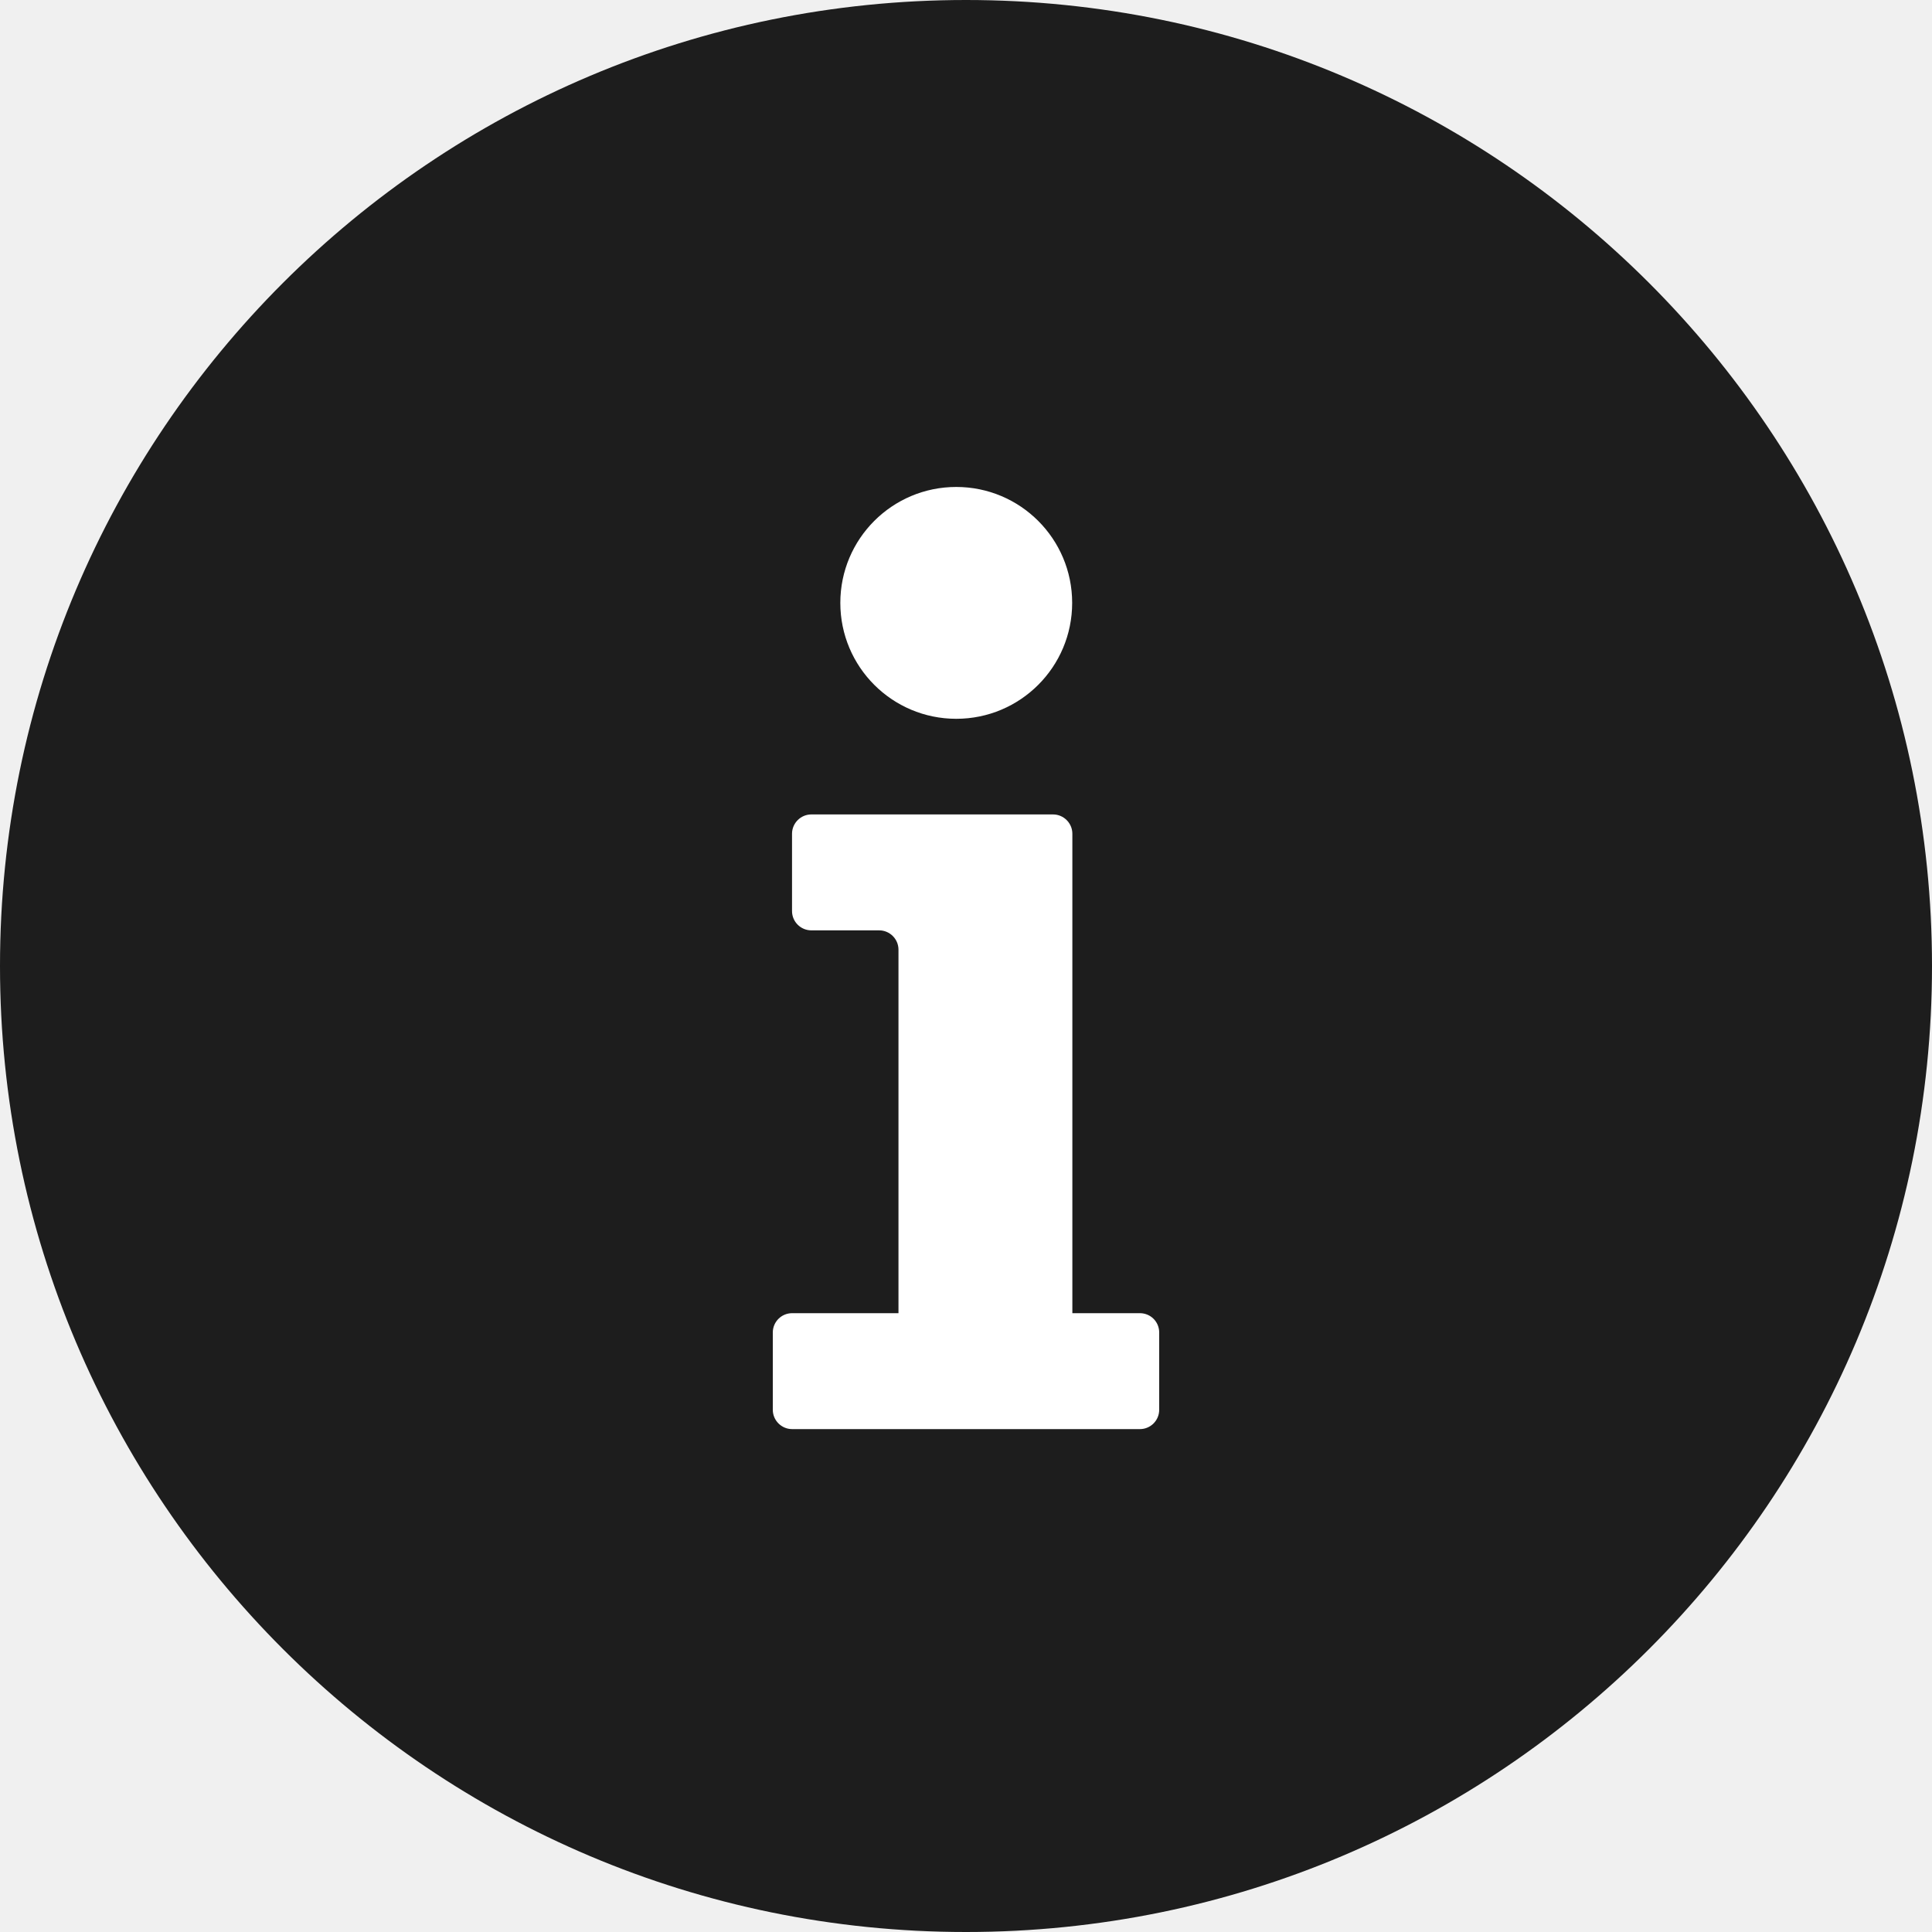
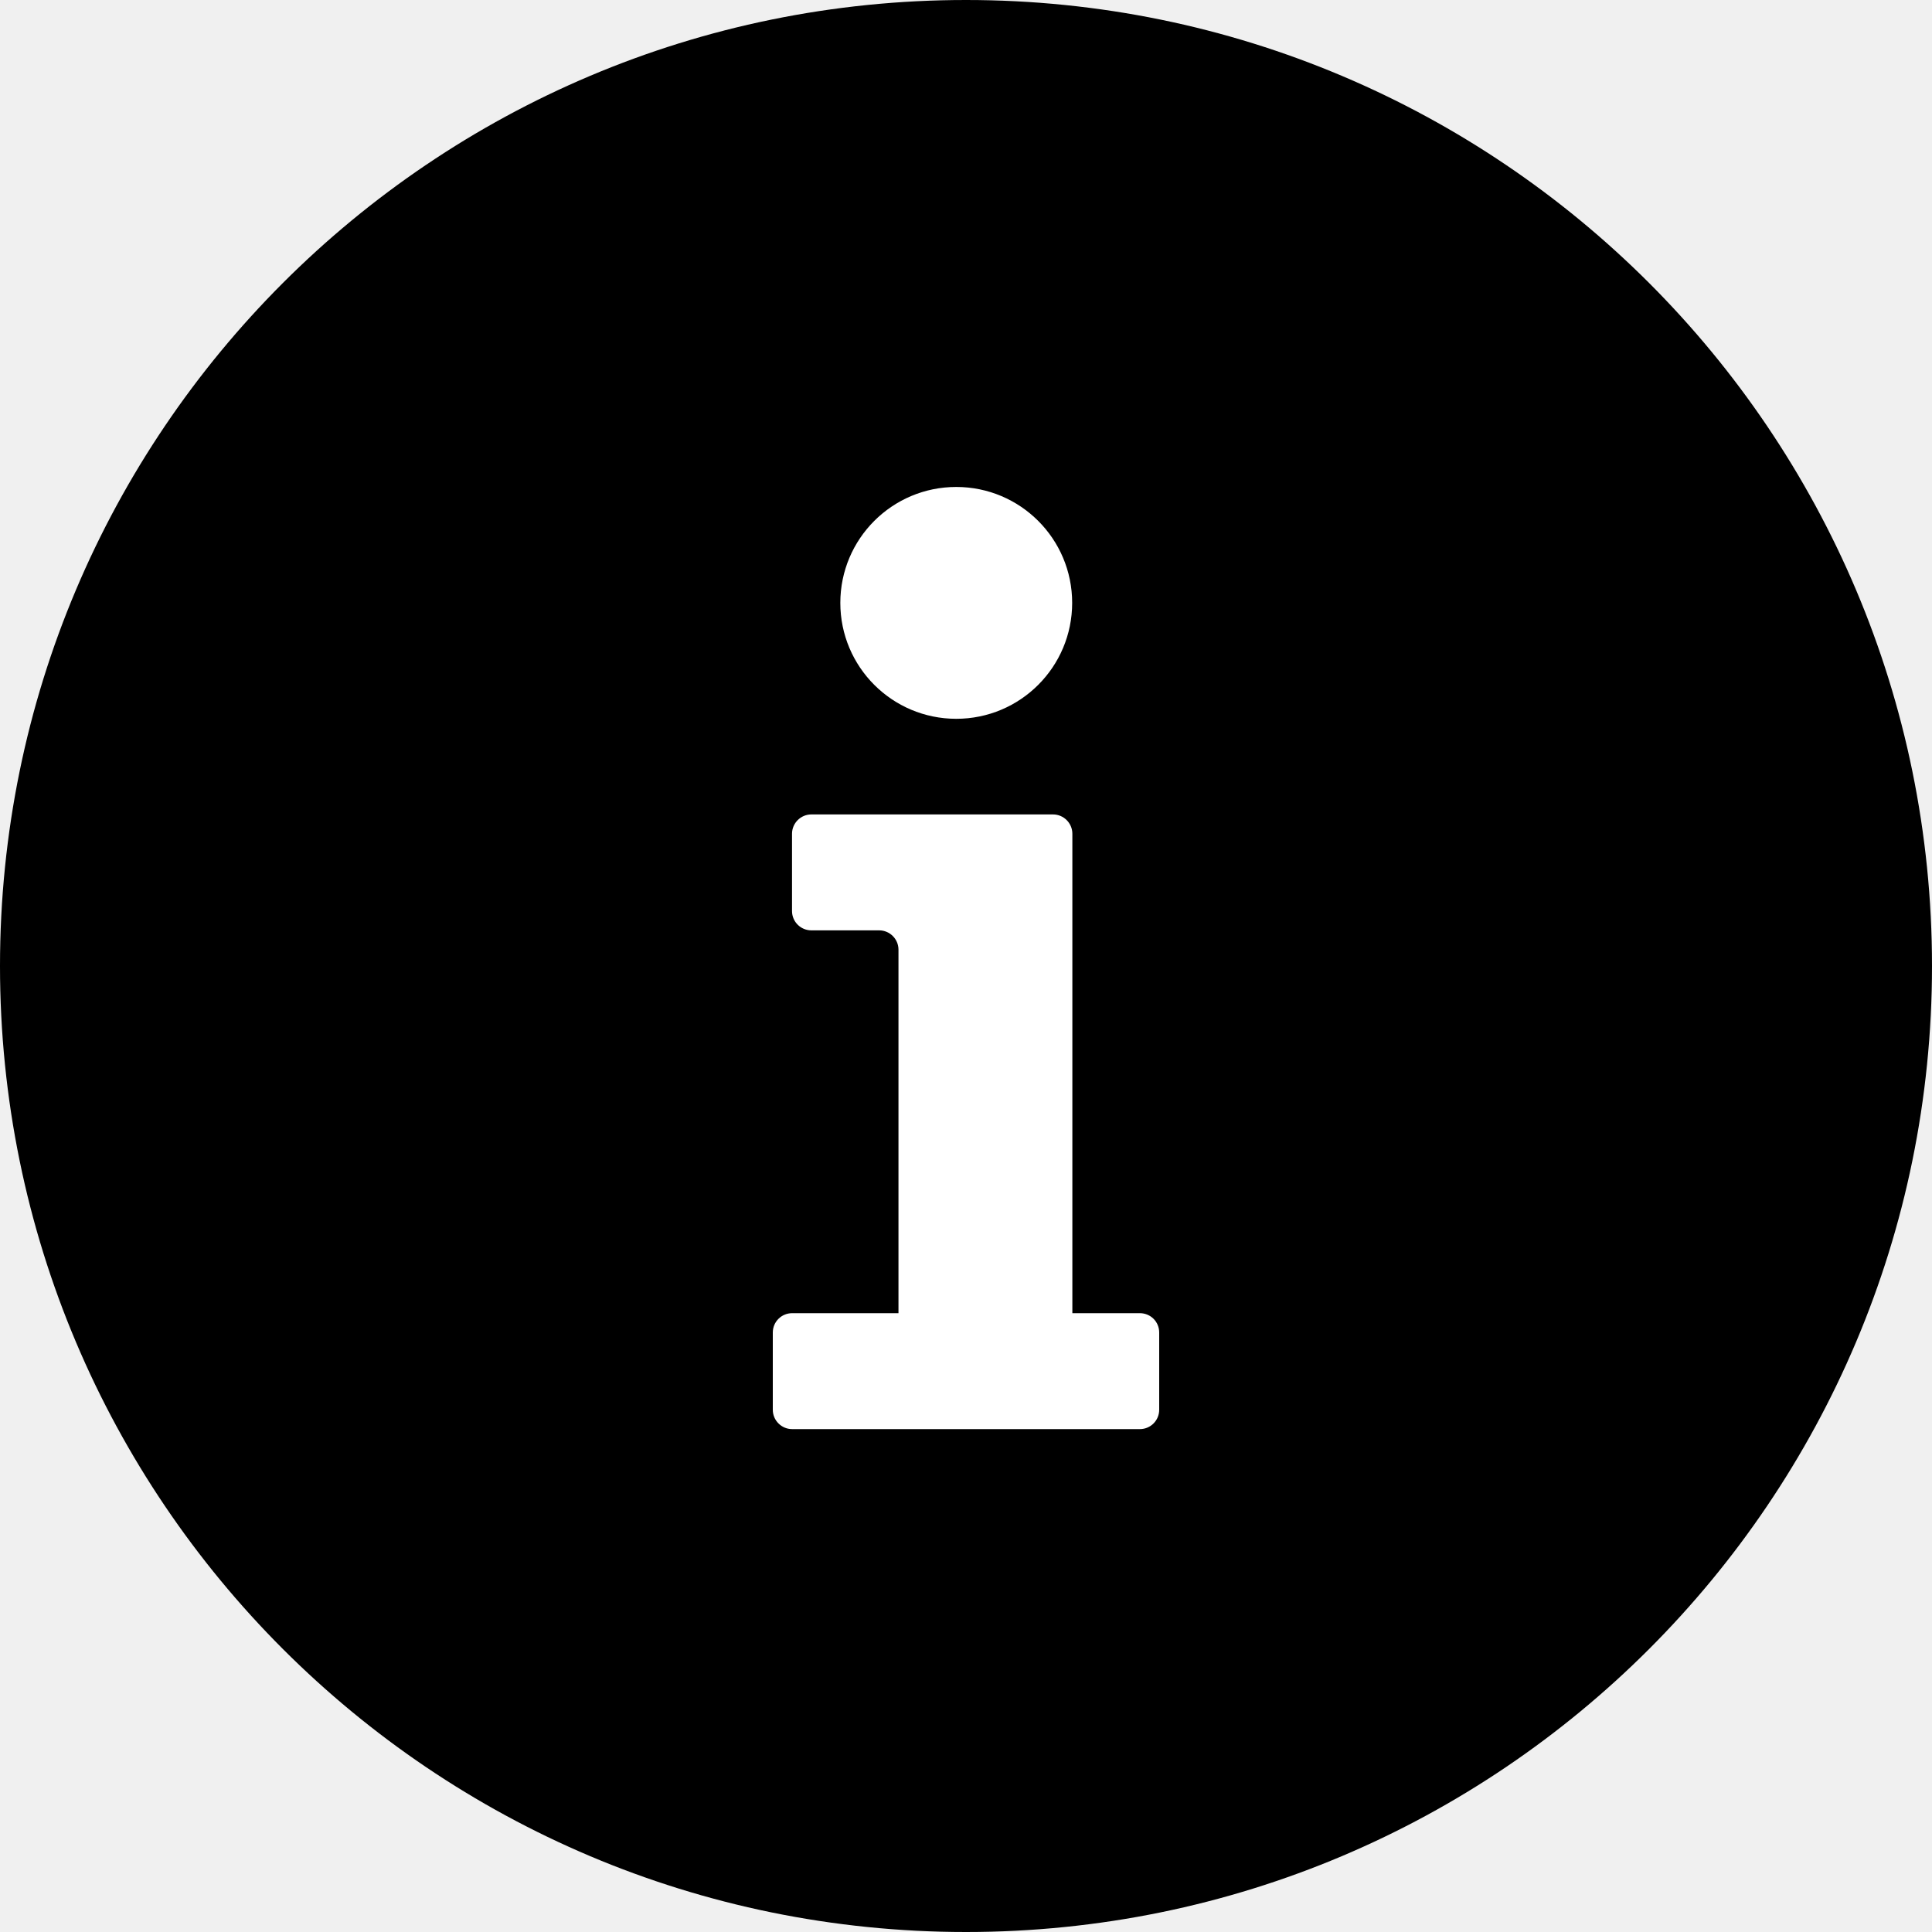
- <svg xmlns="http://www.w3.org/2000/svg" width="20" height="20" viewBox="0 0 20 20" fill="none">
-   <rect width="20" height="20" rx="10" transform="matrix(1 0 0 -1 0 20)" fill="#1D1D1D" />
+ <svg xmlns="http://www.w3.org/2000/svg" width="20" height="20" viewBox="0 0 20 20" fill="currentColor">
+   <rect width="20" height="20" rx="10" transform="matrix(1 0 0 -1 0 20)" fill="currentColor" />
  <path d="M9.899 7.441C10.562 7.441 11.099 6.904 11.099 6.241C11.099 5.578 10.562 5.041 9.899 5.041C9.236 5.041 8.699 5.578 8.699 6.241C8.699 6.904 9.236 7.441 9.899 7.441Z" fill="white" />
  <path d="M8.399 8.431C8.289 8.431 8.199 8.521 8.199 8.631V9.431C8.199 9.542 8.289 9.631 8.399 9.631H9.101C9.211 9.631 9.301 9.721 9.301 9.831V13.594H8.2C8.09 13.594 8 13.683 8 13.794V14.594C8 14.704 8.09 14.794 8.2 14.794H11.8C11.911 14.794 12 14.704 12 14.594V13.794C12 13.683 11.911 13.594 11.8 13.594H11.101V8.631C11.101 8.521 11.011 8.431 10.901 8.431H8.399Z" fill="white" />
</svg>
